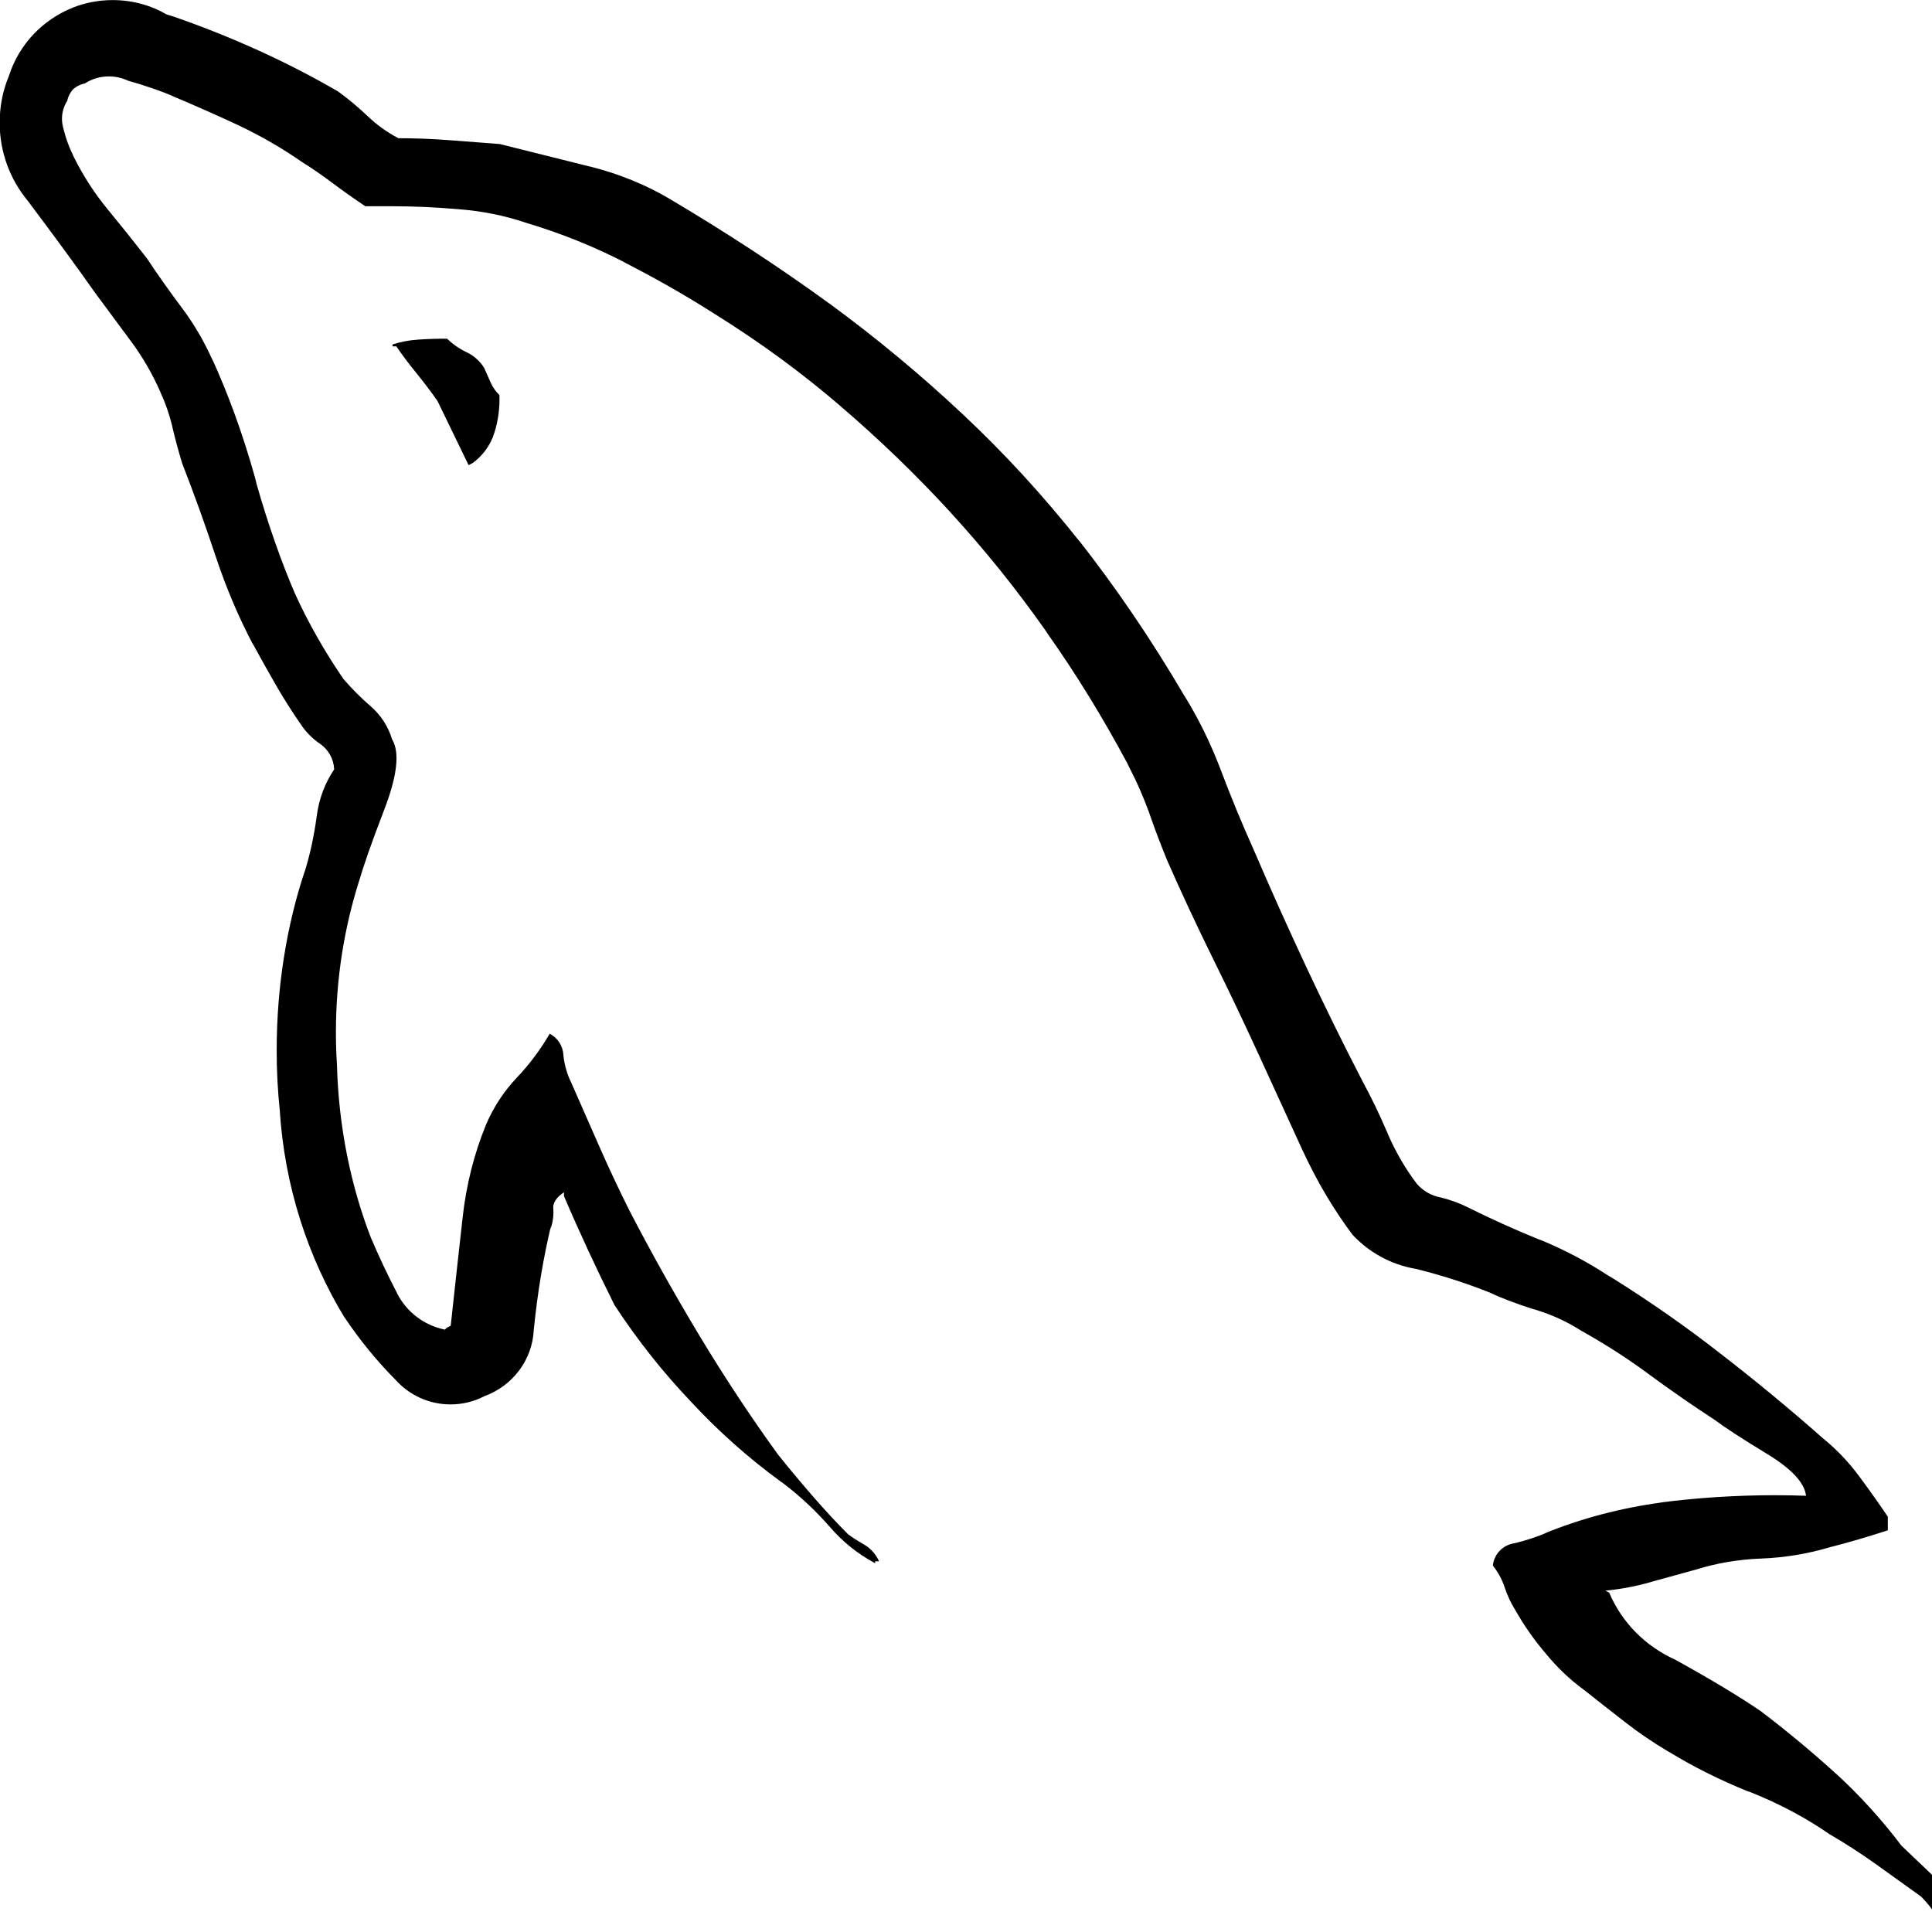
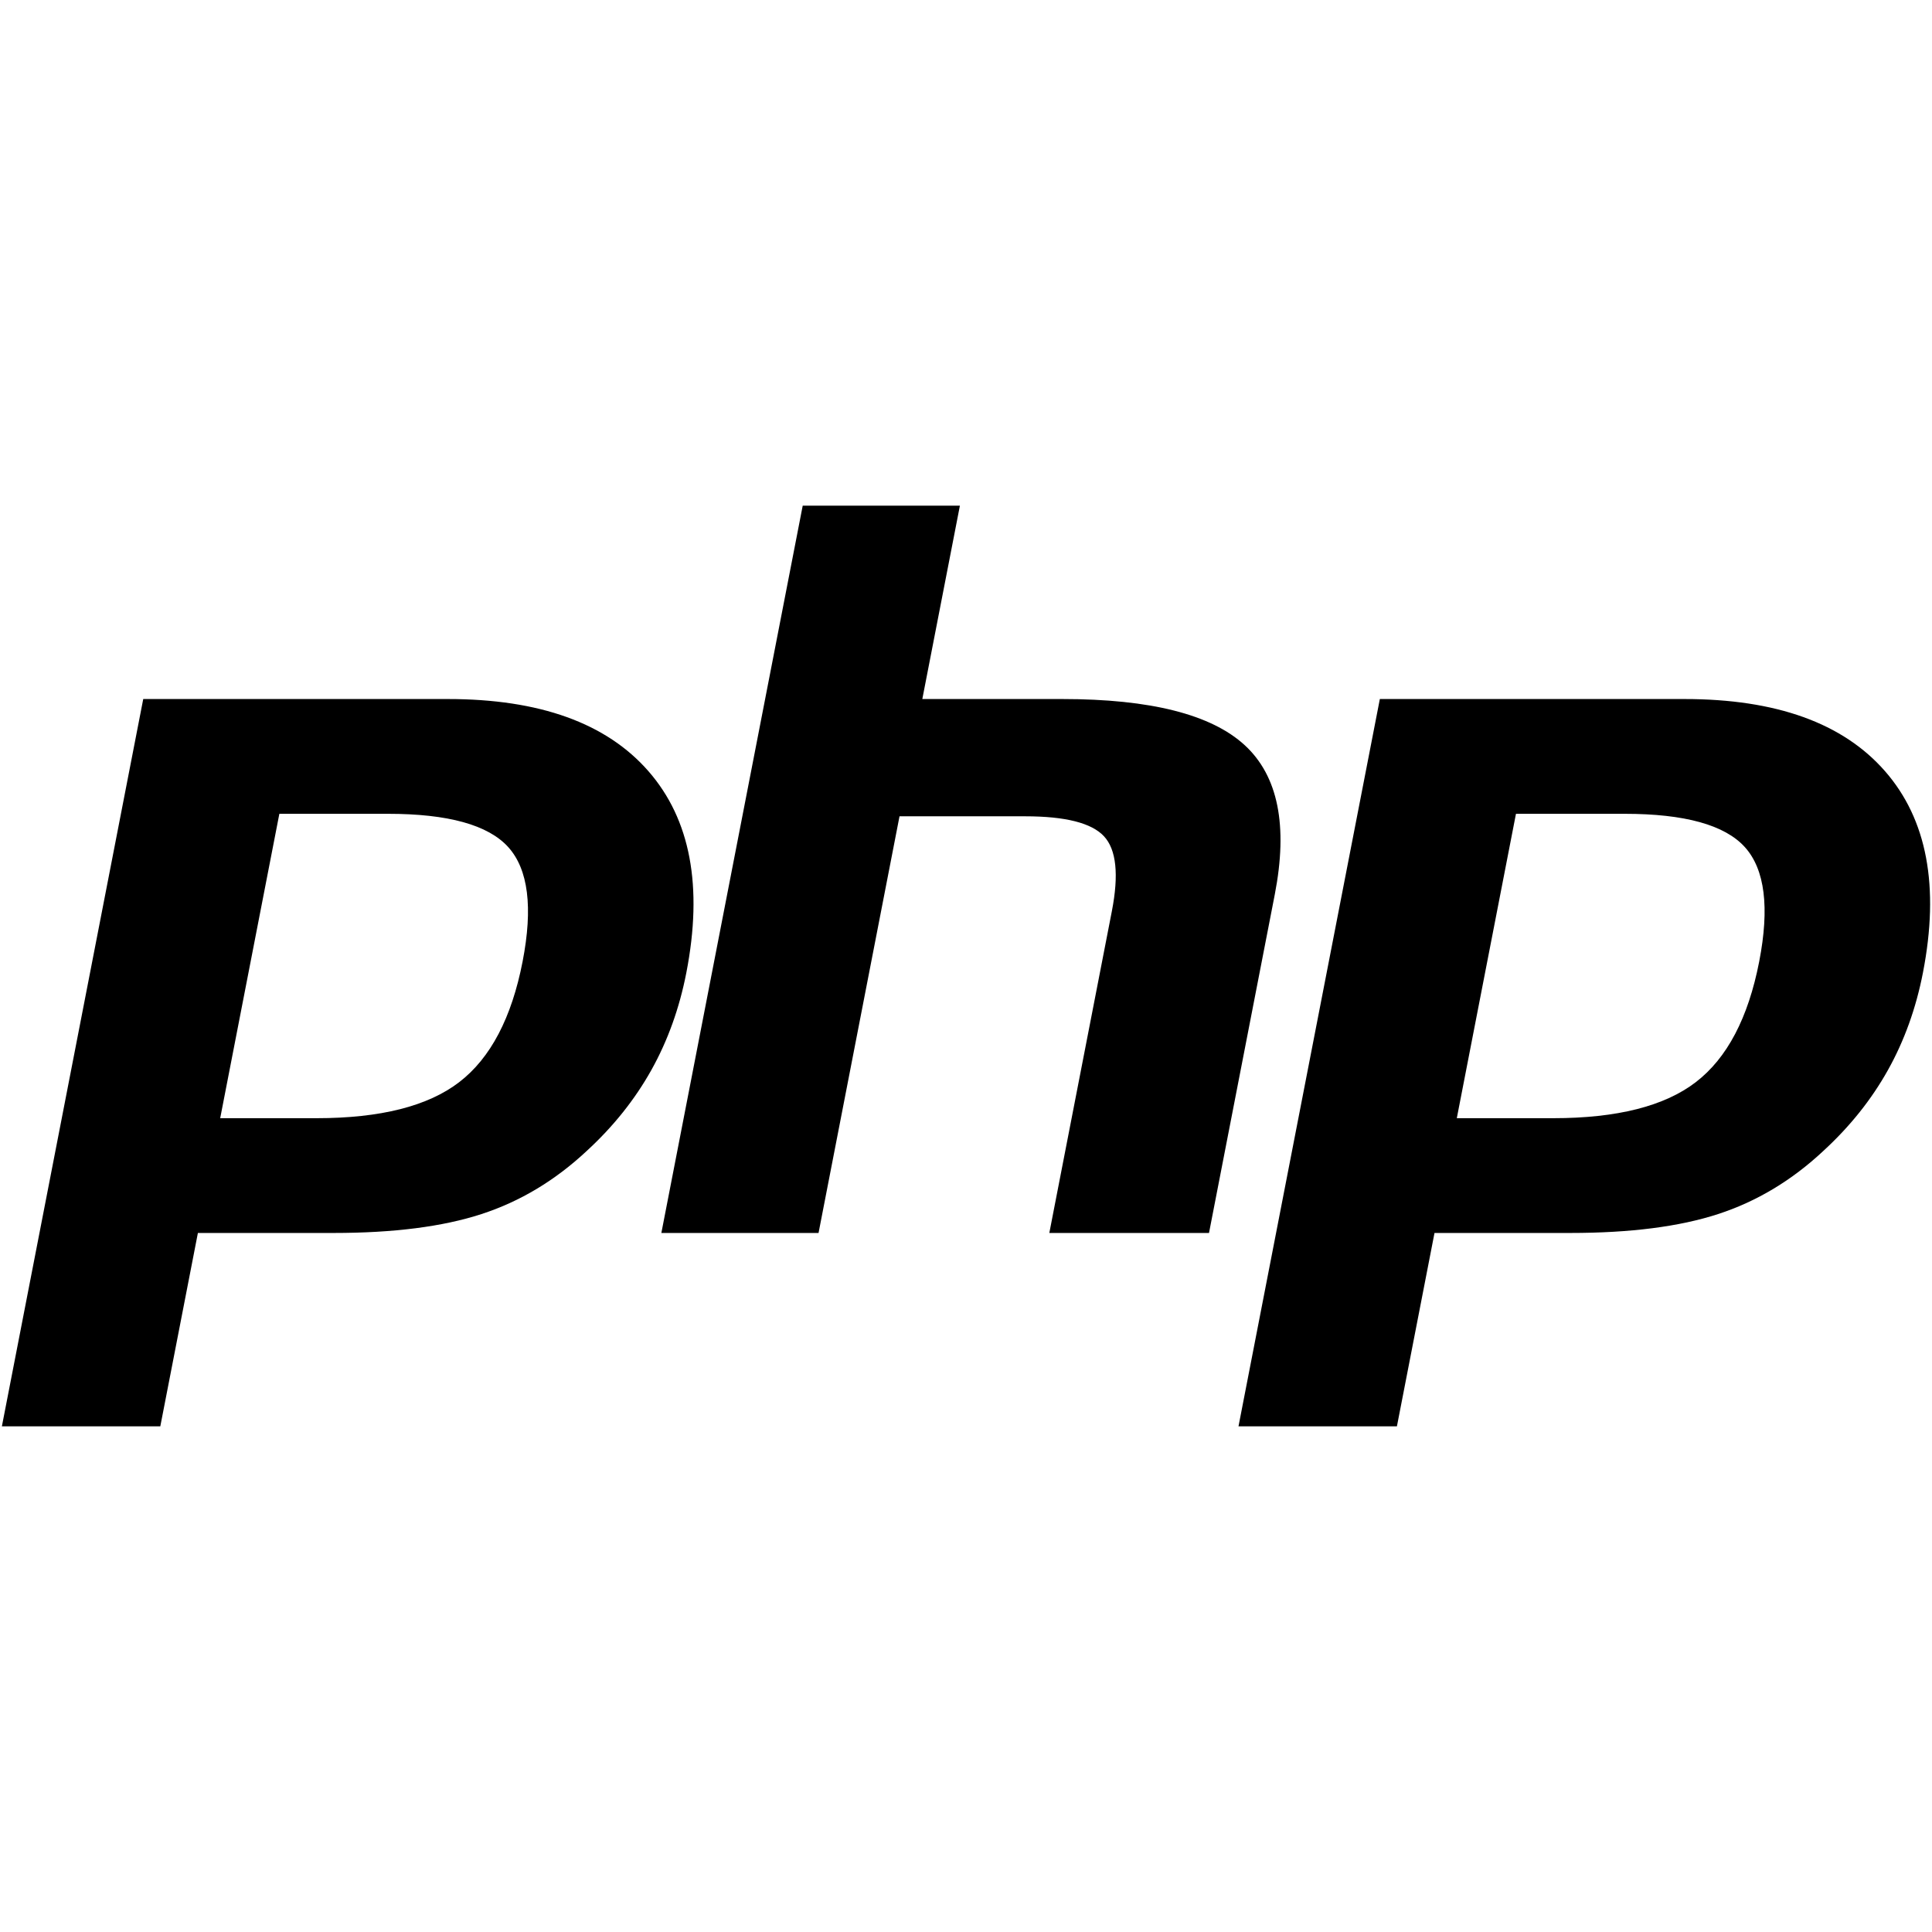
- <svg xmlns="http://www.w3.org/2000/svg" viewBox="0 0 24 24" fill="currentColor" class="w-6 h-6">
-   <path d="m24.129 23.412-.508-.484c-.251-.331-.518-.624-.809-.891l-.005-.004q-.448-.407-.931-.774-.387-.266-1.064-.641c-.371-.167-.661-.46-.818-.824l-.004-.01-.048-.024c.212-.021.406-.06.592-.115l-.023.006.57-.157c.236-.074.509-.122.792-.133h.006c.298-.012.579-.06.847-.139l-.025.006q.194-.048.399-.109t.351-.109v-.169q-.145-.217-.351-.496c-.131-.178-.278-.333-.443-.468l-.005-.004q-.629-.556-1.303-1.076c-.396-.309-.845-.624-1.311-.916l-.068-.04c-.246-.162-.528-.312-.825-.435l-.034-.012q-.448-.182-.883-.399c-.097-.048-.21-.09-.327-.119l-.011-.002c-.117-.024-.217-.084-.29-.169l-.001-.001c-.138-.182-.259-.389-.355-.609l-.008-.02q-.145-.339-.314-.651-.363-.702-.702-1.427t-.651-1.452q-.217-.484-.399-.967c-.134-.354-.285-.657-.461-.942l.013.023c-.432-.736-.863-1.364-1.331-1.961l.028.038c-.463-.584-.943-1.106-1.459-1.59l-.008-.007c-.509-.478-1.057-.934-1.632-1.356l-.049-.035q-.896-.651-1.96-1.282c-.285-.168-.616-.305-.965-.393l-.026-.006-1.113-.278-.629-.048q-.314-.024-.629-.024c-.148-.078-.275-.171-.387-.279-.11-.105-.229-.204-.353-.295l-.01-.007c-.605-.353-1.308-.676-2.043-.93l-.085-.026c-.193-.113-.425-.179-.672-.179-.176 0-.345.034-.499.095l.009-.003c-.38.151-.67.458-.795.84l-.003.01c-.073.172-.115.371-.115.581 0 .368.13.705.347.968l-.002-.003q.544.725.834 1.14.217.291.448.605c.141.188.266.403.367.63l.008.021c.056.119.105.261.141.407l.003.016q.048.206.121.448.217.556.411 1.14c.141.425.297.785.478 1.128l-.019-.04q.145.266.291.52t.314.496c.065.098.147.179.241.242l.003.002c.099.072.164.185.169.313v.001c-.114.168-.191.369-.217.586l-.001.006c-.035.253-.085.478-.153.695l.008-.03c-.223.666-.351 1.434-.351 2.231 0 .258.013.512.04.763l-.003-.031c.06.958.349 1.838.812 2.6l-.014-.025c.197.295.408.552.641.787.168.188.412.306.684.306.152 0 .296-.037.422-.103l-.005.002c.35-.126.599-.446.617-.827v-.002c.048-.474.12-.898.219-1.312l-.013.067c.024-.063.038-.135.038-.211 0-.015-.001-.03-.002-.045v.002q-.012-.109.133-.206v.048q.145.339.302.677t.326.677c.295.449.608.841.952 1.202l-.003-.003c.345.372.721.706 1.127 1.001l.022.015c.212.162.398.337.566.528l.004.004c.158.186.347.339.56.454l.01.005v-.024h.048c-.039-.087-.102-.157-.18-.205l-.002-.001c-.079-.044-.147-.088-.211-.136l.005.003q-.217-.217-.448-.484t-.423-.508q-.508-.702-.969-1.467t-.871-1.555q-.194-.387-.375-.798t-.351-.798c-.049-.099-.083-.213-.096-.334v-.005c-.006-.115-.072-.214-.168-.265l-.002-.001c-.121.206-.255.384-.408.545l.001-.001c-.159.167-.289.364-.382.58l-.005.013c-.141.342-.244.739-.289 1.154l-.002.019q-.072.641-.145 1.318l-.048.024-.024.024c-.26-.053-.474-.219-.59-.443l-.002-.005q-.182-.351-.326-.69c-.248-.637-.402-1.374-.423-2.144v-.009c-.009-.122-.013-.265-.013-.408 0-.666.105-1.308.299-1.91l-.012.044q.072-.266.314-.896t.097-.871c-.05-.165-.143-.304-.265-.41l-.001-.001c-.122-.106-.233-.217-.335-.335l-.003-.004q-.169-.244-.326-.52t-.278-.544c-.165-.382-.334-.861-.474-1.353l-.022-.089c-.159-.565-.336-1.043-.546-1.503l.026.064c-.111-.252-.24-.47-.39-.669l.006.008q-.244-.326-.436-.617-.244-.314-.484-.605c-.163-.197-.308-.419-.426-.657l-.009-.02c-.048-.097-.09-.21-.119-.327l-.002-.011c-.011-.035-.017-.076-.017-.117 0-.082.024-.159.066-.223l-.001.002c.011-.056.037-.105.073-.145.039-.035.089-.061.143-.072h.002c.085-.055.188-.088.3-.088.084 0 .165.019.236.053l-.003-.001c.219.062.396.124.569.195l-.036-.013q.459.194.847.375c.298.142.552.292.792.459l-.018-.012q.194.121.387.266t.411.291h.339q.387 0 .822.037c.293.023.564.078.822.164l-.024-.007c.481.143.894.312 1.286.515l-.041-.019q.593.302 1.125.641c.589.367 1.098.743 1.577 1.154l-.017-.014c.5.428.954.867 1.38 1.331l.01.012c.416.454.813.947 1.176 1.464l.031.047c.334.472.671 1.018.974 1.584l.042.085c.081.154.163.343.234.536l.011.033q.097.278.217.57.266.605.57 1.221t.57 1.198l.532 1.161c.187.406.396.756.639 1.079l-.011-.015c.203.217.474.369.778.422l.008.001c.368.092.678.196.978.319l-.047-.017c.143.065.327.134.516.195l.04.011c.212.065.396.151.565.259l-.009-.005c.327.183.604.363.868.559l-.021-.015q.411.302.822.57.194.145.651.423t.484.52c-.114-.004-.249-.007-.384-.007-.492 0-.976.032-1.45.094l.056-.006c-.536.072-1.022.203-1.479.39l.04-.014c-.113.049-.248.094-.388.129l-.019.004c-.142.021-.252.135-.266.277v.001c.061.076.11.164.143.26l.002.006c.034.102.075.19.125.272l-.003-.006c.119.211.247.393.391.561l-.004-.005c.141.174.3.325.476.454l.007.005q.244.194.508.399c.161.126.343.25.532.362l.024.013c.284.174.614.34.958.479l.046.016c.374.15.695.324.993.531l-.016-.011q.291.169.58.375t.556.399c.073.072.137.152.191.239l.003.005c.091.104.217.175.36.193h.003v-.048c-.088-.067-.153-.16-.184-.267l-.001-.004c-.025-.102-.062-.191-.112-.273l.002.004zm-18.576-19.205q-.194 0-.363.012c-.115.008-.222.029-.323.063l.009-.003v.024h.048q.097.145.244.326t.266.351l.387.798.048-.024c.113-.082.2-.192.252-.321l.002-.005c.052-.139.082-.301.082-.469 0-.018 0-.036-.001-.054v.003c-.045-.044-.082-.096-.108-.154l-.001-.003-.081-.182c-.053-.084-.127-.15-.214-.192l-.003-.001c-.094-.045-.174-.102-.244-.169z" />
+ <svg xmlns="http://www.w3.org/2000/svg" fill="currentColor" class="w-6 h-6" viewBox="0 0 512 512" enable-background="new 0 0 512 512">
+   <path display="inline" d="M171.844,204.374c-11.137-12.748-28.856-19.123-53.146-19.123H37.96L0.5,377.99h41.984l9.96-51.241   h35.963c15.869,0,28.923-1.663,39.173-5.003c10.247-3.33,19.562-8.92,27.945-16.767c7.037-6.467,12.725-13.599,17.087-21.4   c4.354-7.797,7.448-16.401,9.278-25.812C186.333,234.919,182.98,217.124,171.844,204.374z M138.493,254.823   c-2.903,14.917-8.492,25.563-16.775,31.941c-8.288,6.38-20.897,9.569-37.822,9.569H58.354l15.678-80.667H102.8   c15.952,0,26.582,2.943,31.896,8.832C140.006,230.39,141.275,240.497,138.493,254.823z M337.828,237.059l-17.429,89.69h-42.317   l16.572-85.278c1.884-9.702,1.193-16.32-2.084-19.847c-3.272-3.529-10.242-5.296-20.9-5.296h-33.289l-21.458,110.421h-41.656   l37.46-192.739h41.656l-9.959,51.241h37.111c23.346,0,39.452,4.077,48.317,12.218C338.718,205.615,341.371,218.813,337.828,237.059   z M499.554,204.374c-11.137-12.748-28.856-19.123-53.142-19.123h-80.738l-37.46,192.739h41.984l9.96-51.241h35.963   c15.869,0,28.918-1.663,39.169-5.003c10.247-3.33,19.562-8.92,27.945-16.767c7.036-6.467,12.729-13.599,17.088-21.4   c4.354-7.797,7.447-16.401,9.277-25.812C514.042,234.919,510.694,217.124,499.554,204.374z M466.206,254.823   c-2.902,14.917-8.491,25.563-16.779,31.941c-8.284,6.38-20.896,9.569-37.822,9.569h-25.537l15.678-80.667h28.765   c15.952,0,26.581,2.943,31.899,8.832C467.72,230.39,468.984,240.497,466.206,254.823z" />
</svg>
